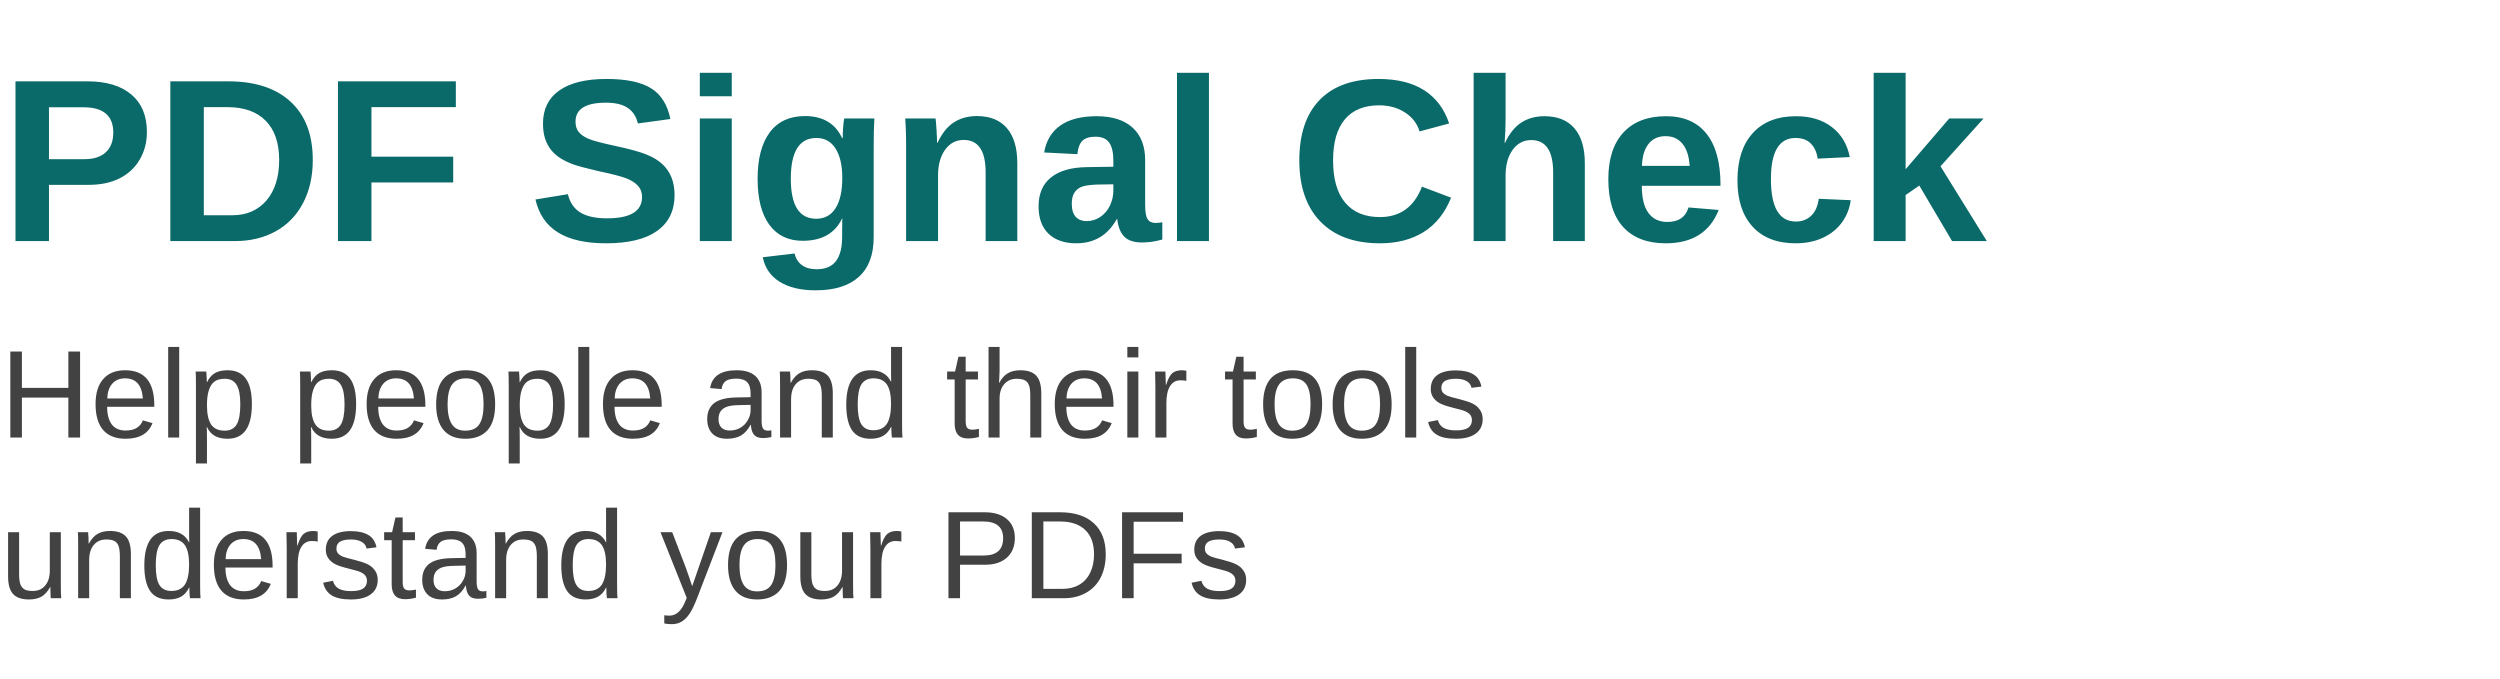
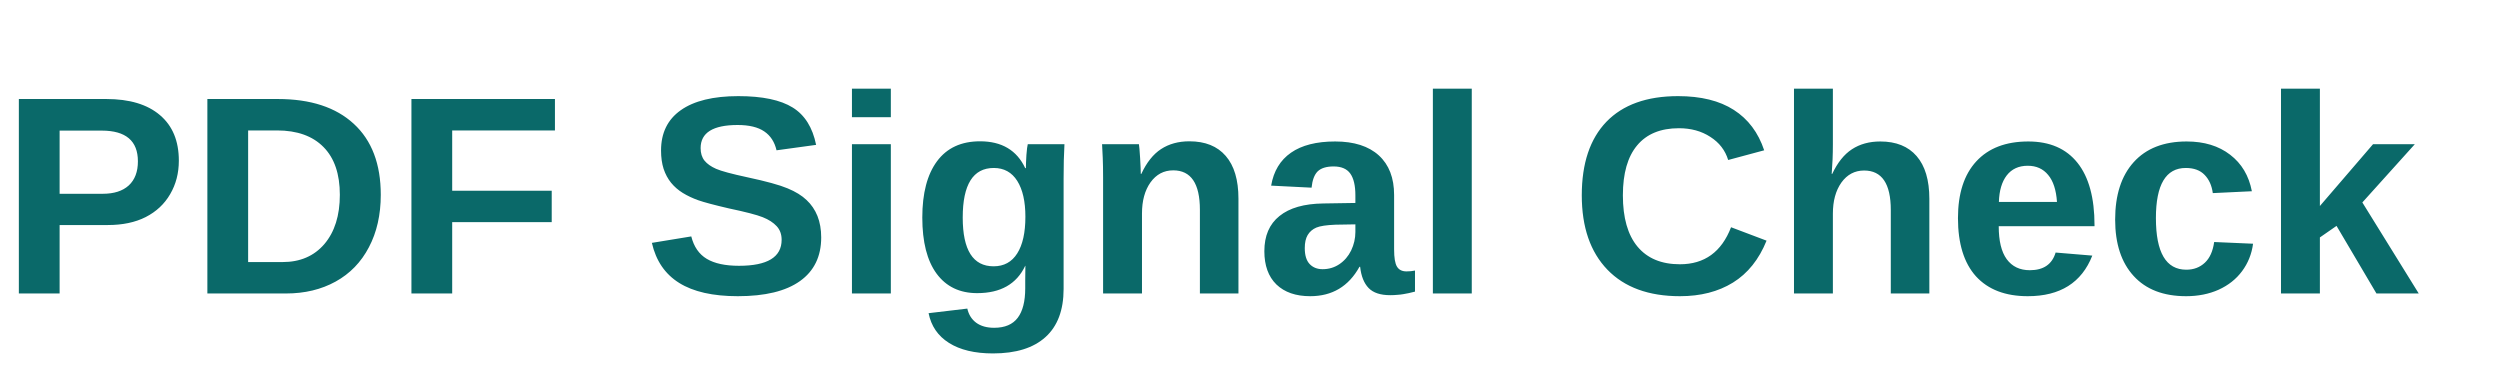
- <svg xmlns="http://www.w3.org/2000/svg" width="280" height="76" viewBox="0 0 280 76">
+ <svg xmlns="http://www.w3.org/2000/svg" width="230" height="34" viewBox="0 0 230 34">
  <text x="0" y="27" fill="#0a6969" font-family="Arial, sans-serif" font-size="26" font-weight="700">PDF Signal Check</text>
-   <text x="0" y="49" fill="#424242" font-family="Arial, sans-serif" font-size="14">Help people and their tools</text>
-   <text x="0" y="67" fill="#424242" font-family="Arial, sans-serif" font-size="14">understand your PDFs</text>
</svg>
